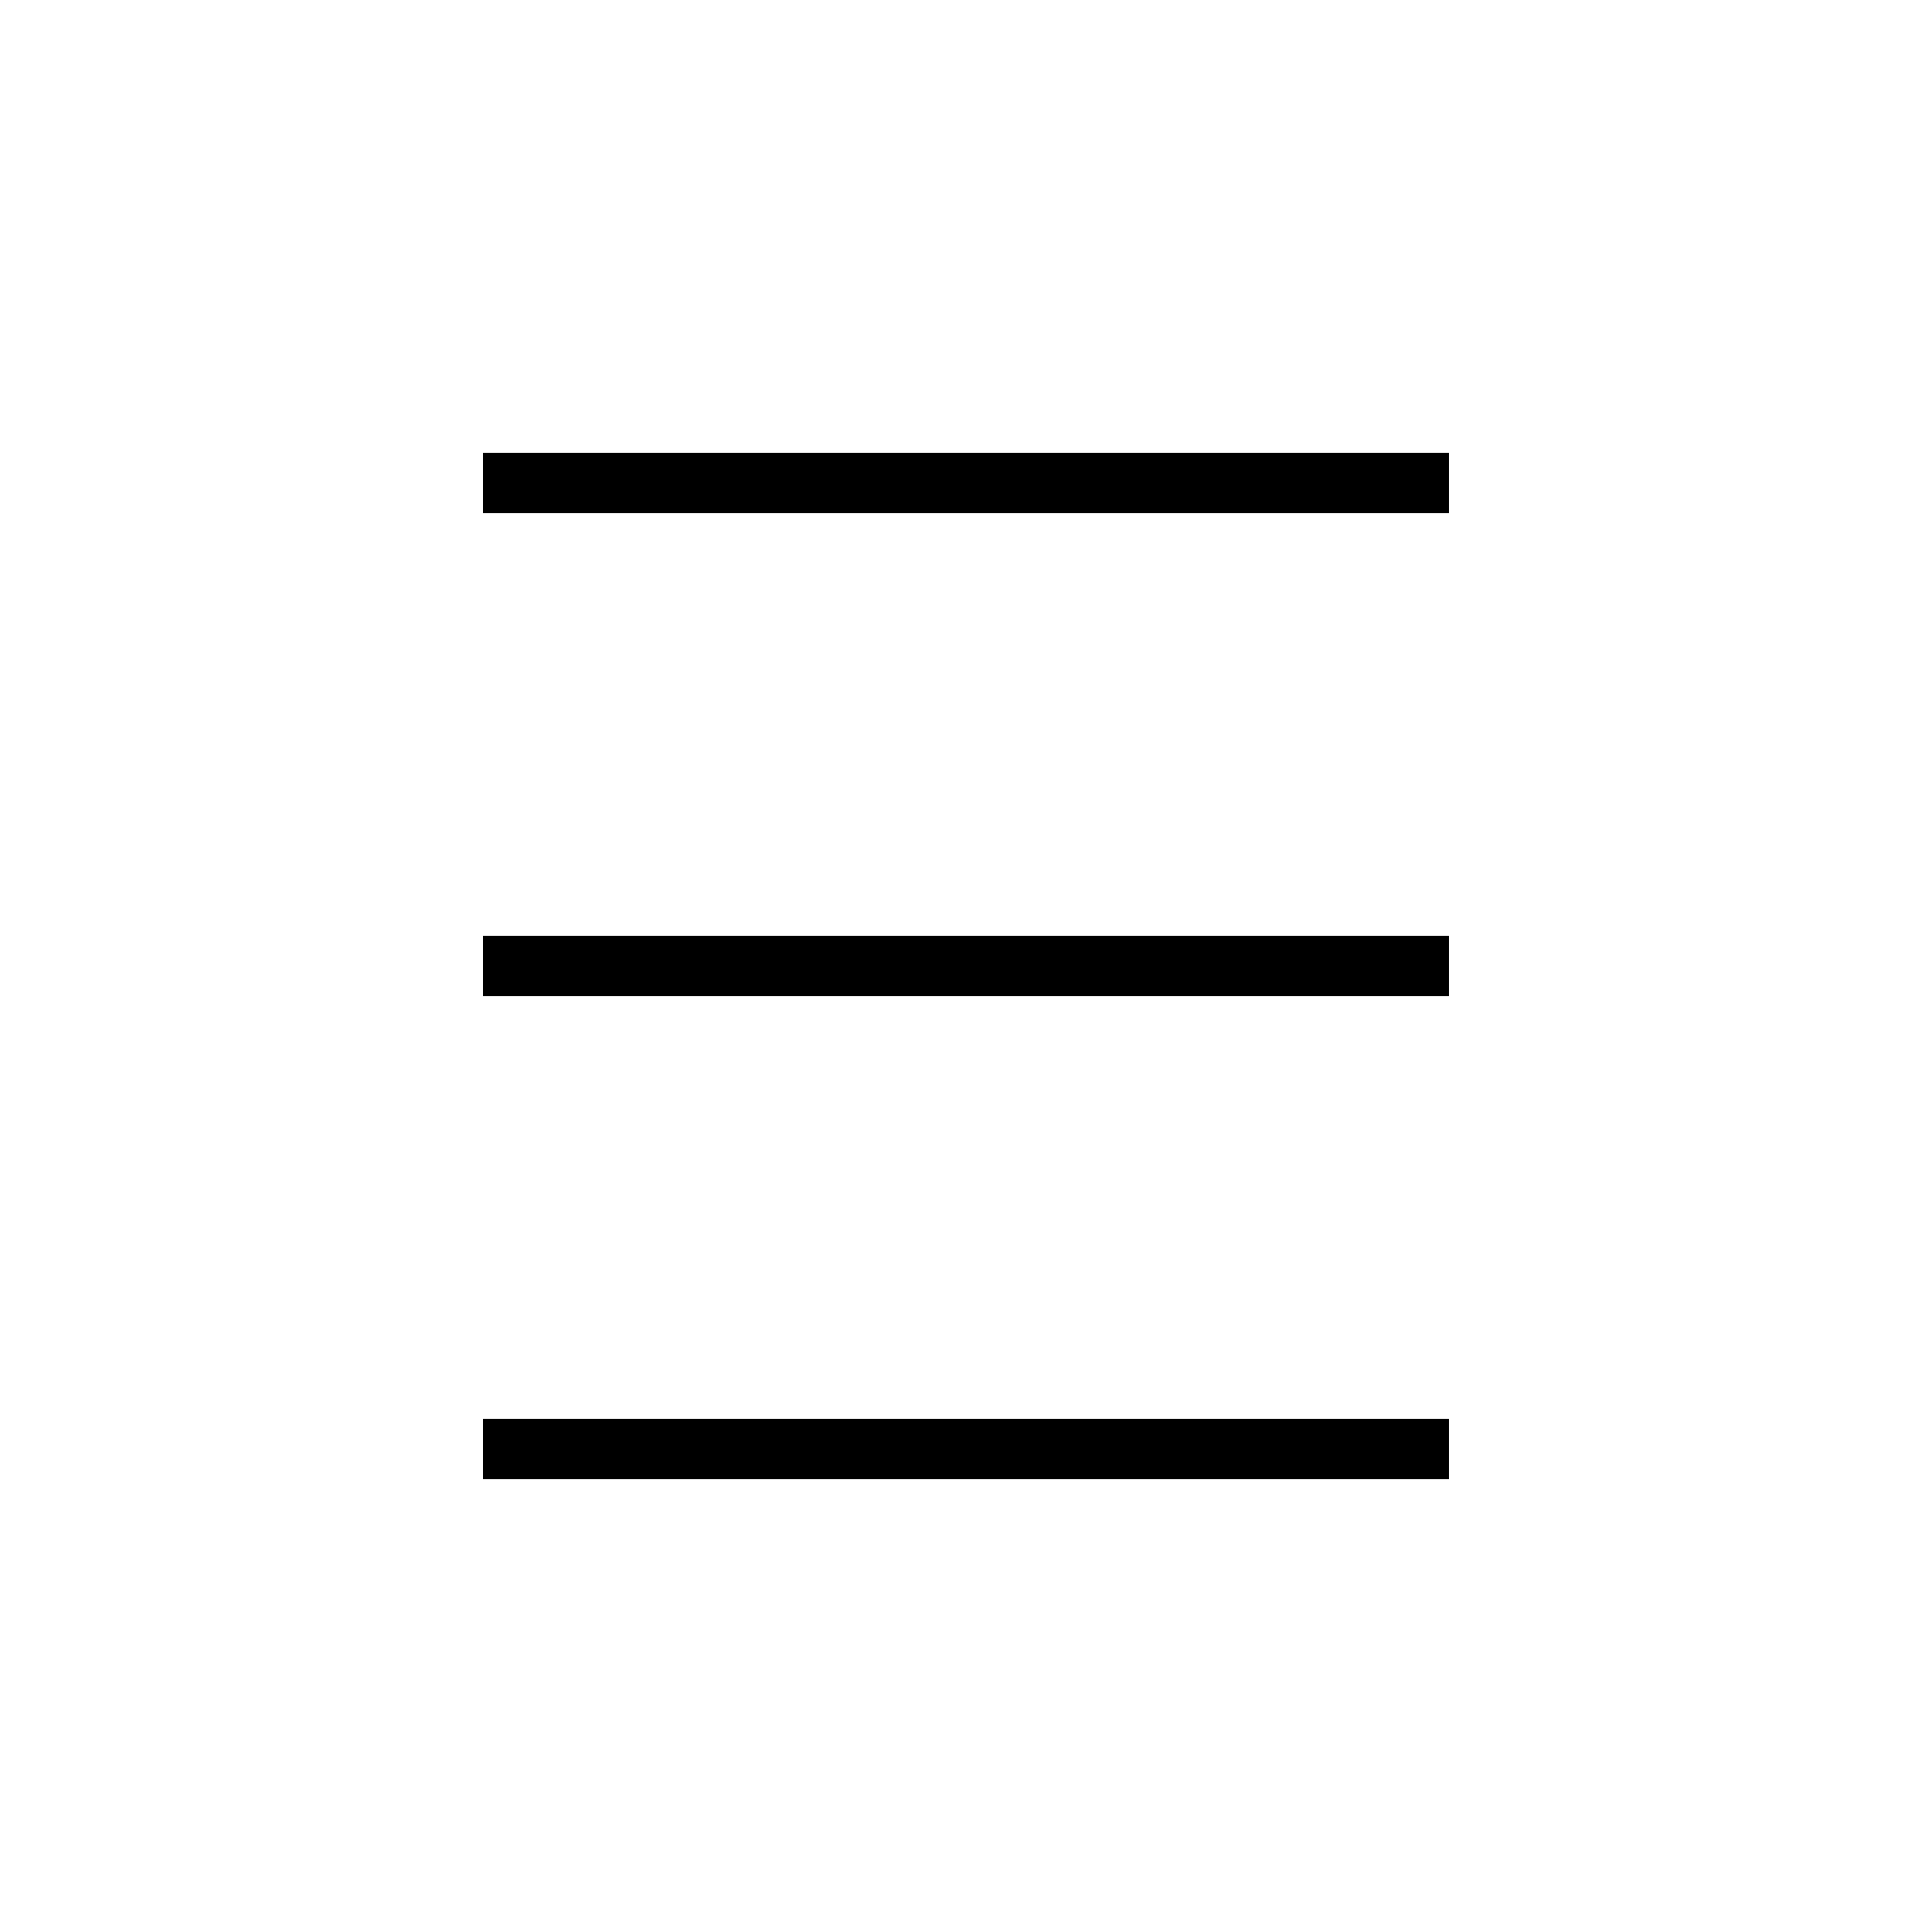
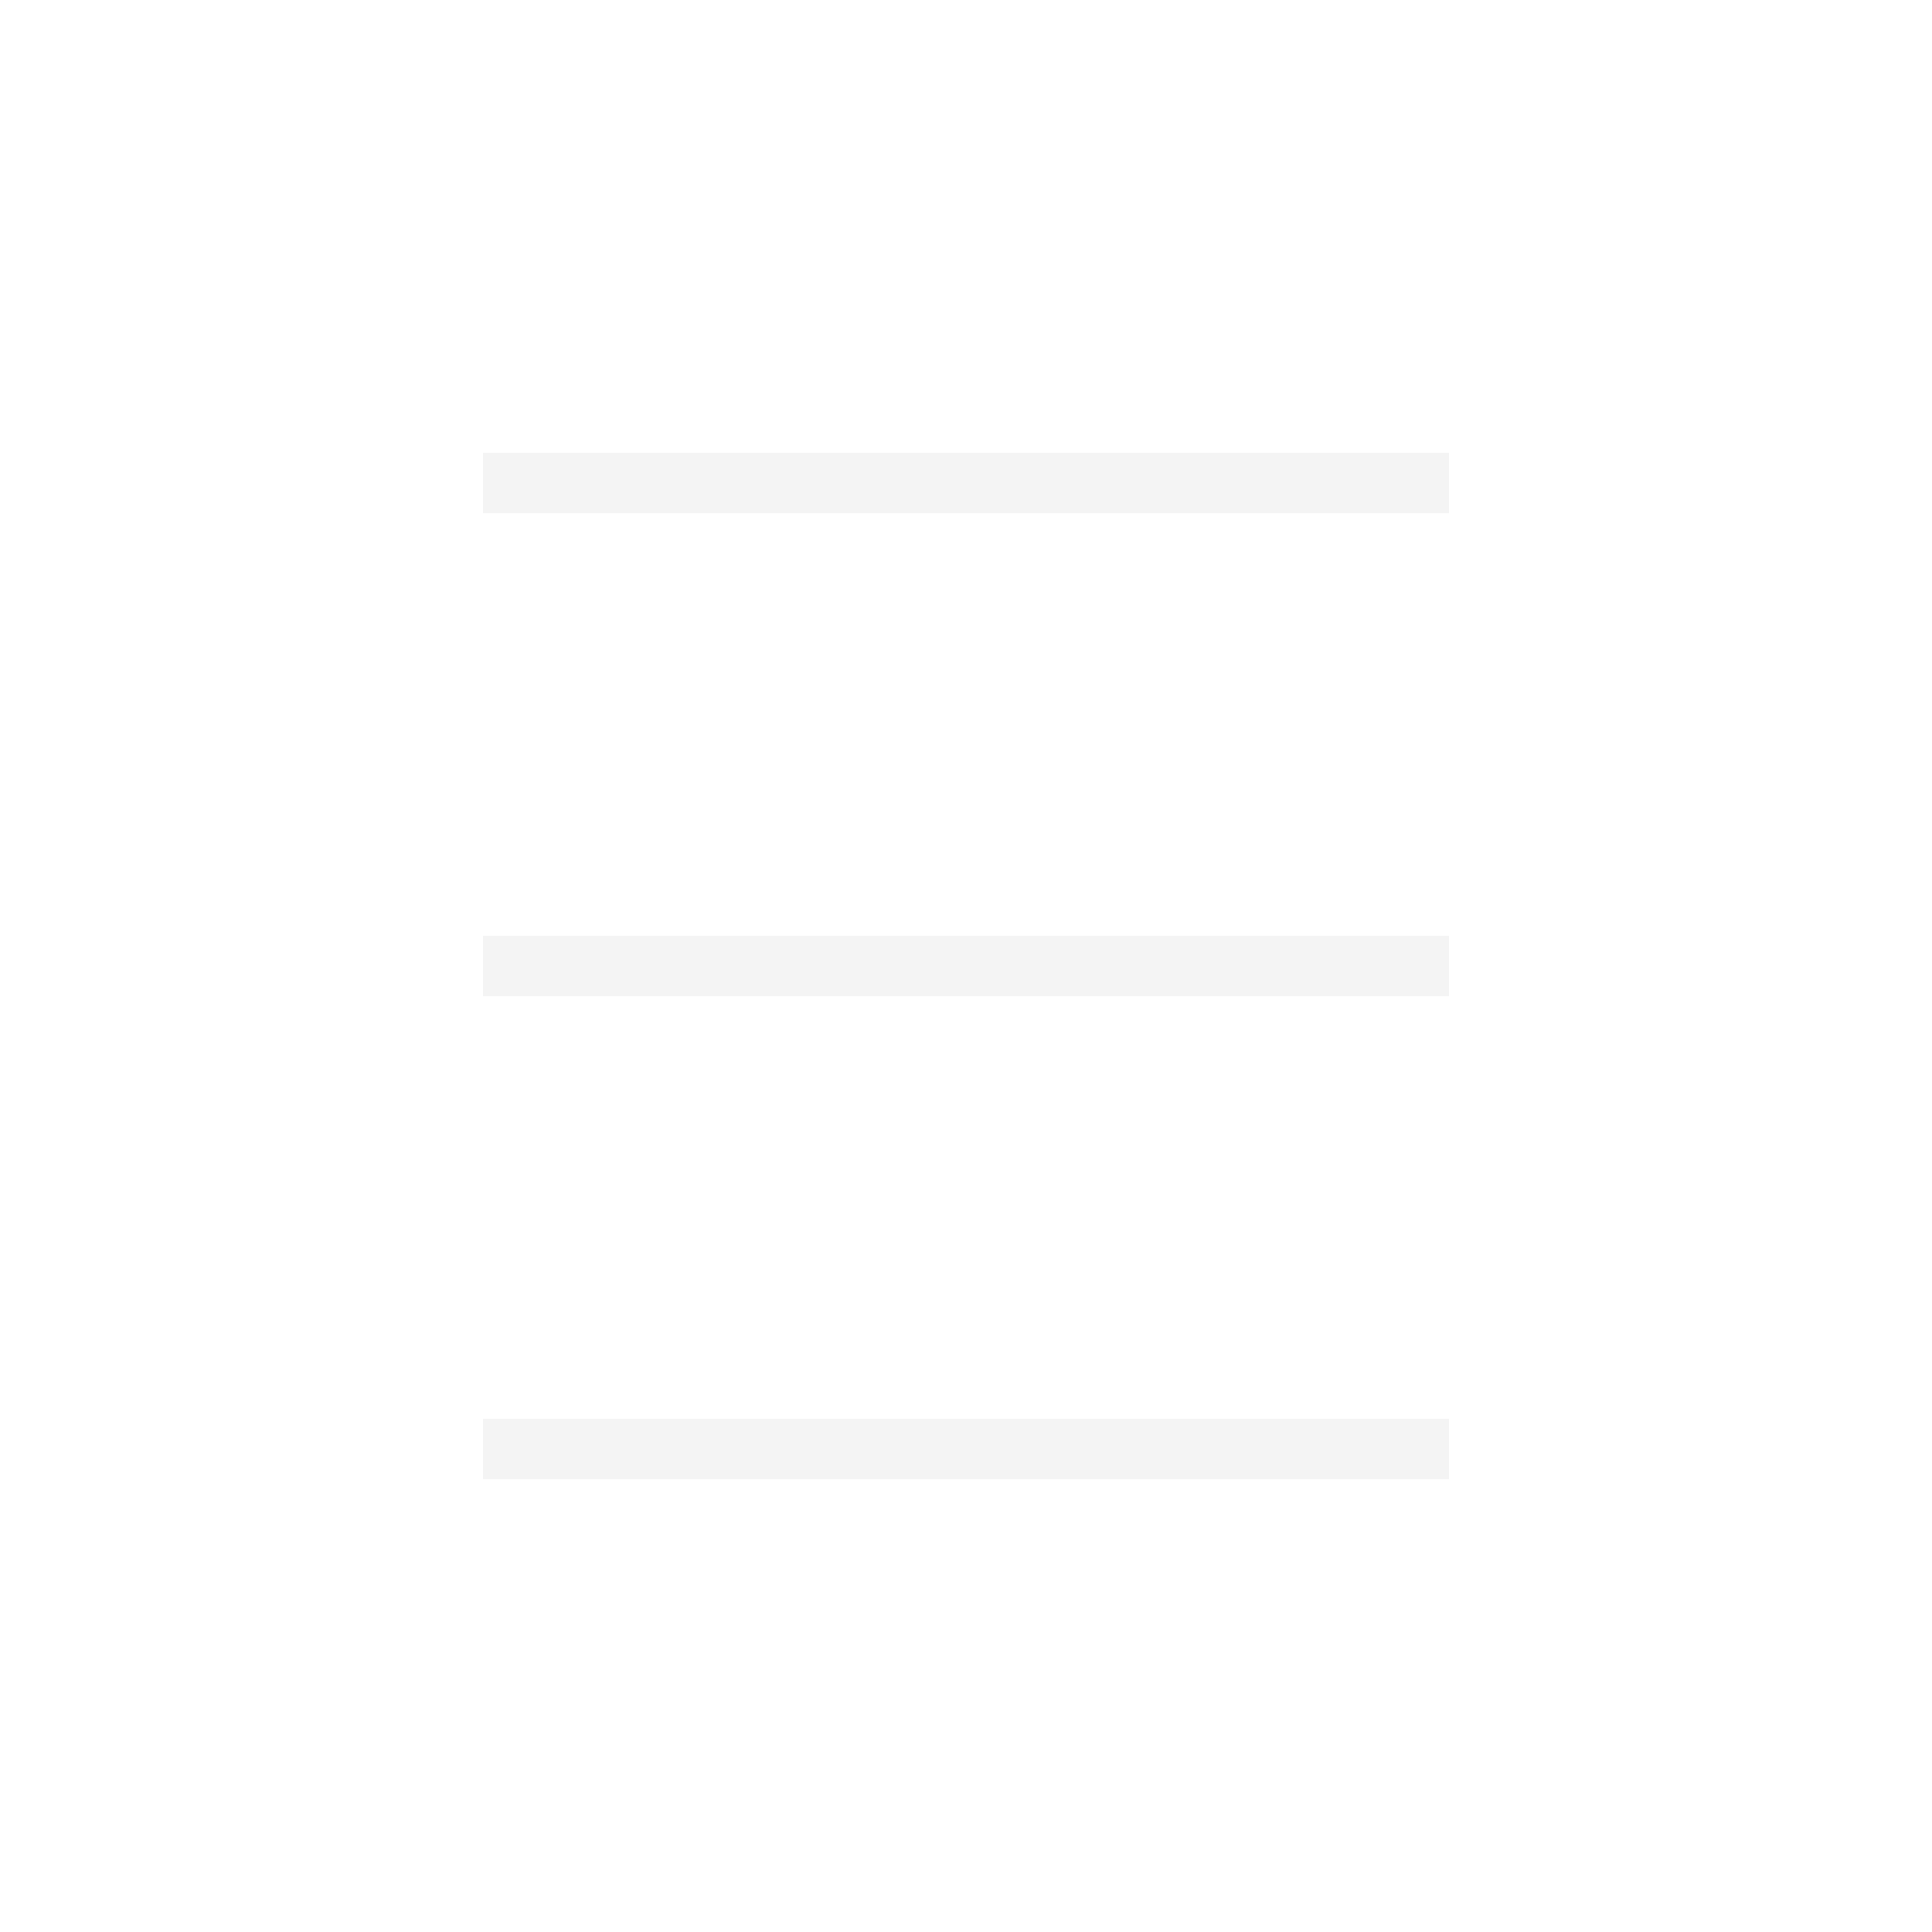
<svg xmlns="http://www.w3.org/2000/svg" width="256" height="256" viewBox="0 0 72.249 72.249" id="svg4295" version="1.1">
  <defs id="defs4323" />
  <rect ry="0" y="0.282" x="-3.9451482e-009" height="71.967" width="71.967" id="rect3021-8-3-9-7-5-6-2-2-1-4-4-9-9-39-0" style="color:#000000;display:inline;overflow:visible;visibility:visible;opacity:0;fill:none;stroke:#000000;stroke-width:0.533;stroke-linecap:square;stroke-linejoin:miter;stroke-miterlimit:4;stroke-dasharray:none;stroke-dashoffset:0;stroke-opacity:1;marker:none;enable-background:accumulate" />
-   <path style="fill:none;fill-rule:evenodd;stroke:#000000;stroke-width:2.258;stroke-linecap:butt;stroke-linejoin:miter;stroke-opacity:1;stroke-miterlimit:4;stroke-dasharray:none" d="m 18.062,36.124 36.124,0" id="path4135" />
-   <path style="fill:none;fill-rule:evenodd;stroke:#000000;stroke-width:2.258;stroke-linecap:butt;stroke-linejoin:miter;stroke-opacity:1;stroke-miterlimit:4;stroke-dasharray:none" d="m 18.062,18.062 36.124,0" id="path4137" />
-   <path style="fill:none;fill-rule:evenodd;stroke:#000000;stroke-width:2.258;stroke-linecap:butt;stroke-linejoin:miter;stroke-opacity:1;stroke-miterlimit:4;stroke-dasharray:none" d="m 18.062,54.187 36.124,0" id="path4139" />
+   <path style="fill:none;fill-rule:evenodd;stroke:#f4f4f4;stroke-width:2.258;stroke-linecap:butt;stroke-linejoin:miter;stroke-opacity:1;stroke-miterlimit:4;stroke-dasharray:none" d="m 18.062,36.124 36.124,0" id="path4135" />
+   <path style="fill:none;fill-rule:evenodd;stroke:#f4f4f4;stroke-width:2.258;stroke-linecap:butt;stroke-linejoin:miter;stroke-opacity:1;stroke-miterlimit:4;stroke-dasharray:none" d="m 18.062,18.062 36.124,0" id="path4137" />
+   <path style="fill:none;fill-rule:evenodd;stroke:#f4f4f4;stroke-width:2.258;stroke-linecap:butt;stroke-linejoin:miter;stroke-opacity:1;stroke-miterlimit:4;stroke-dasharray:none" d="m 18.062,54.187 36.124,0" id="path4139" />
</svg>
